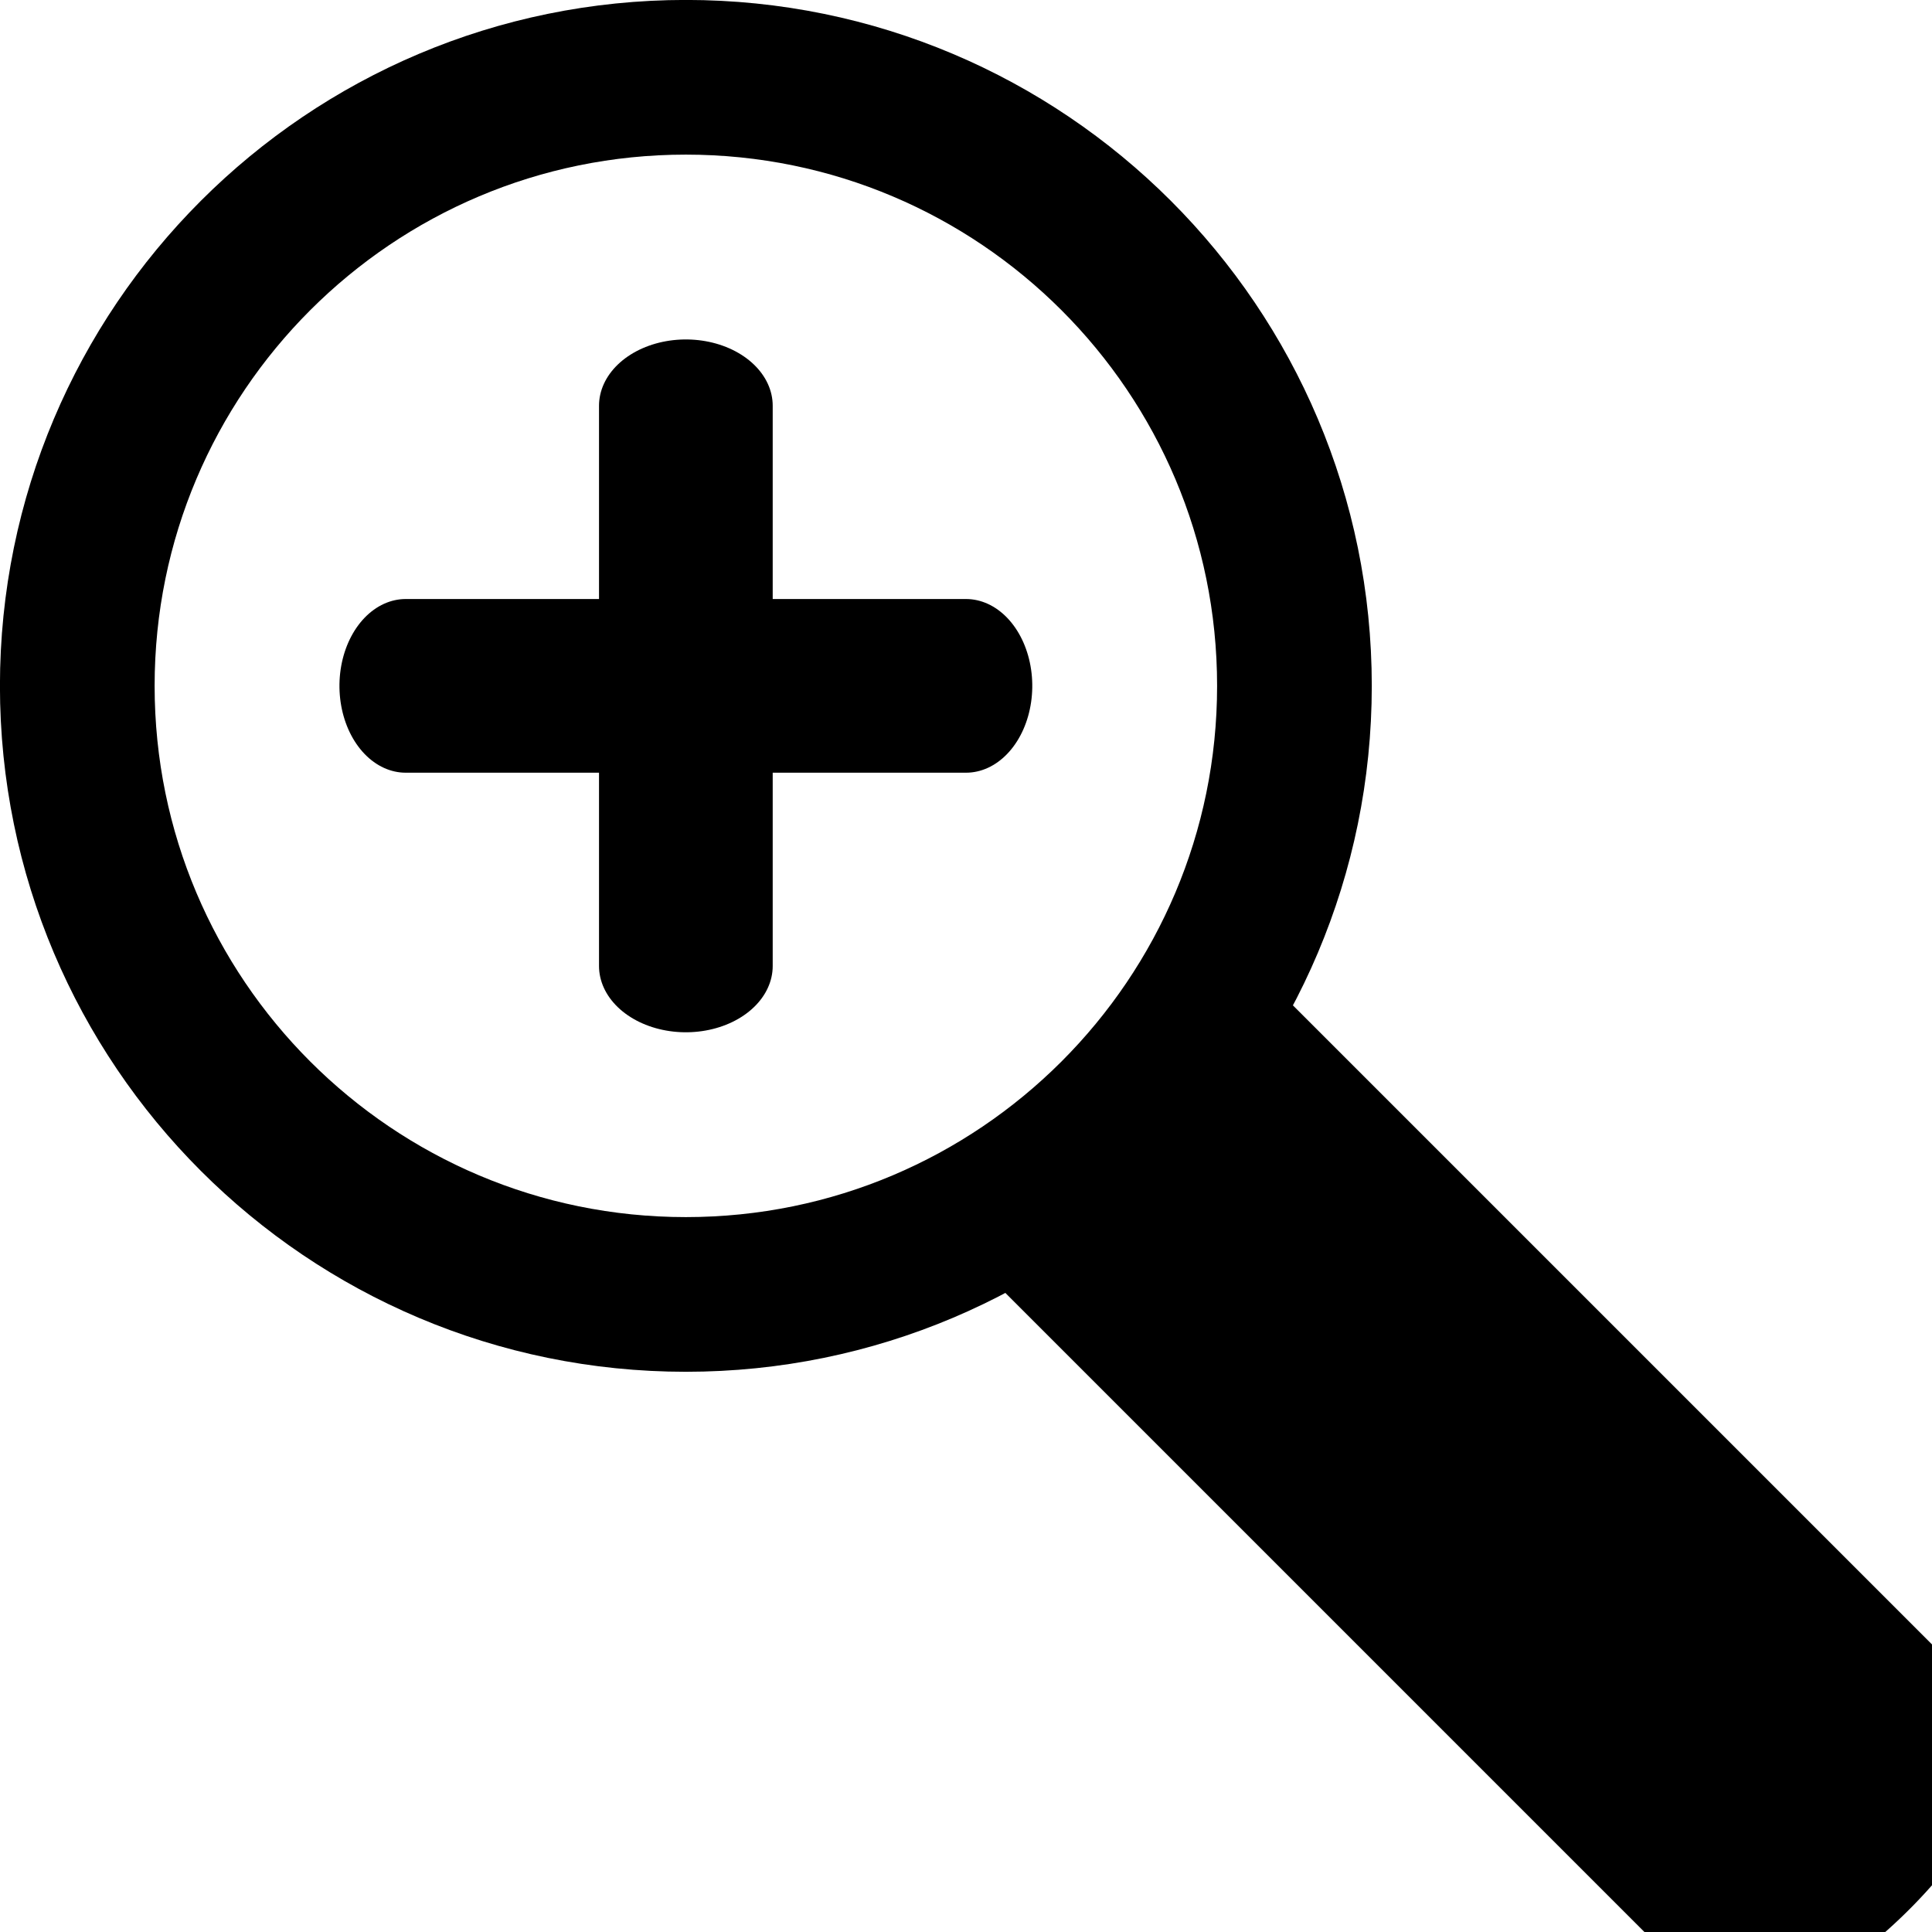
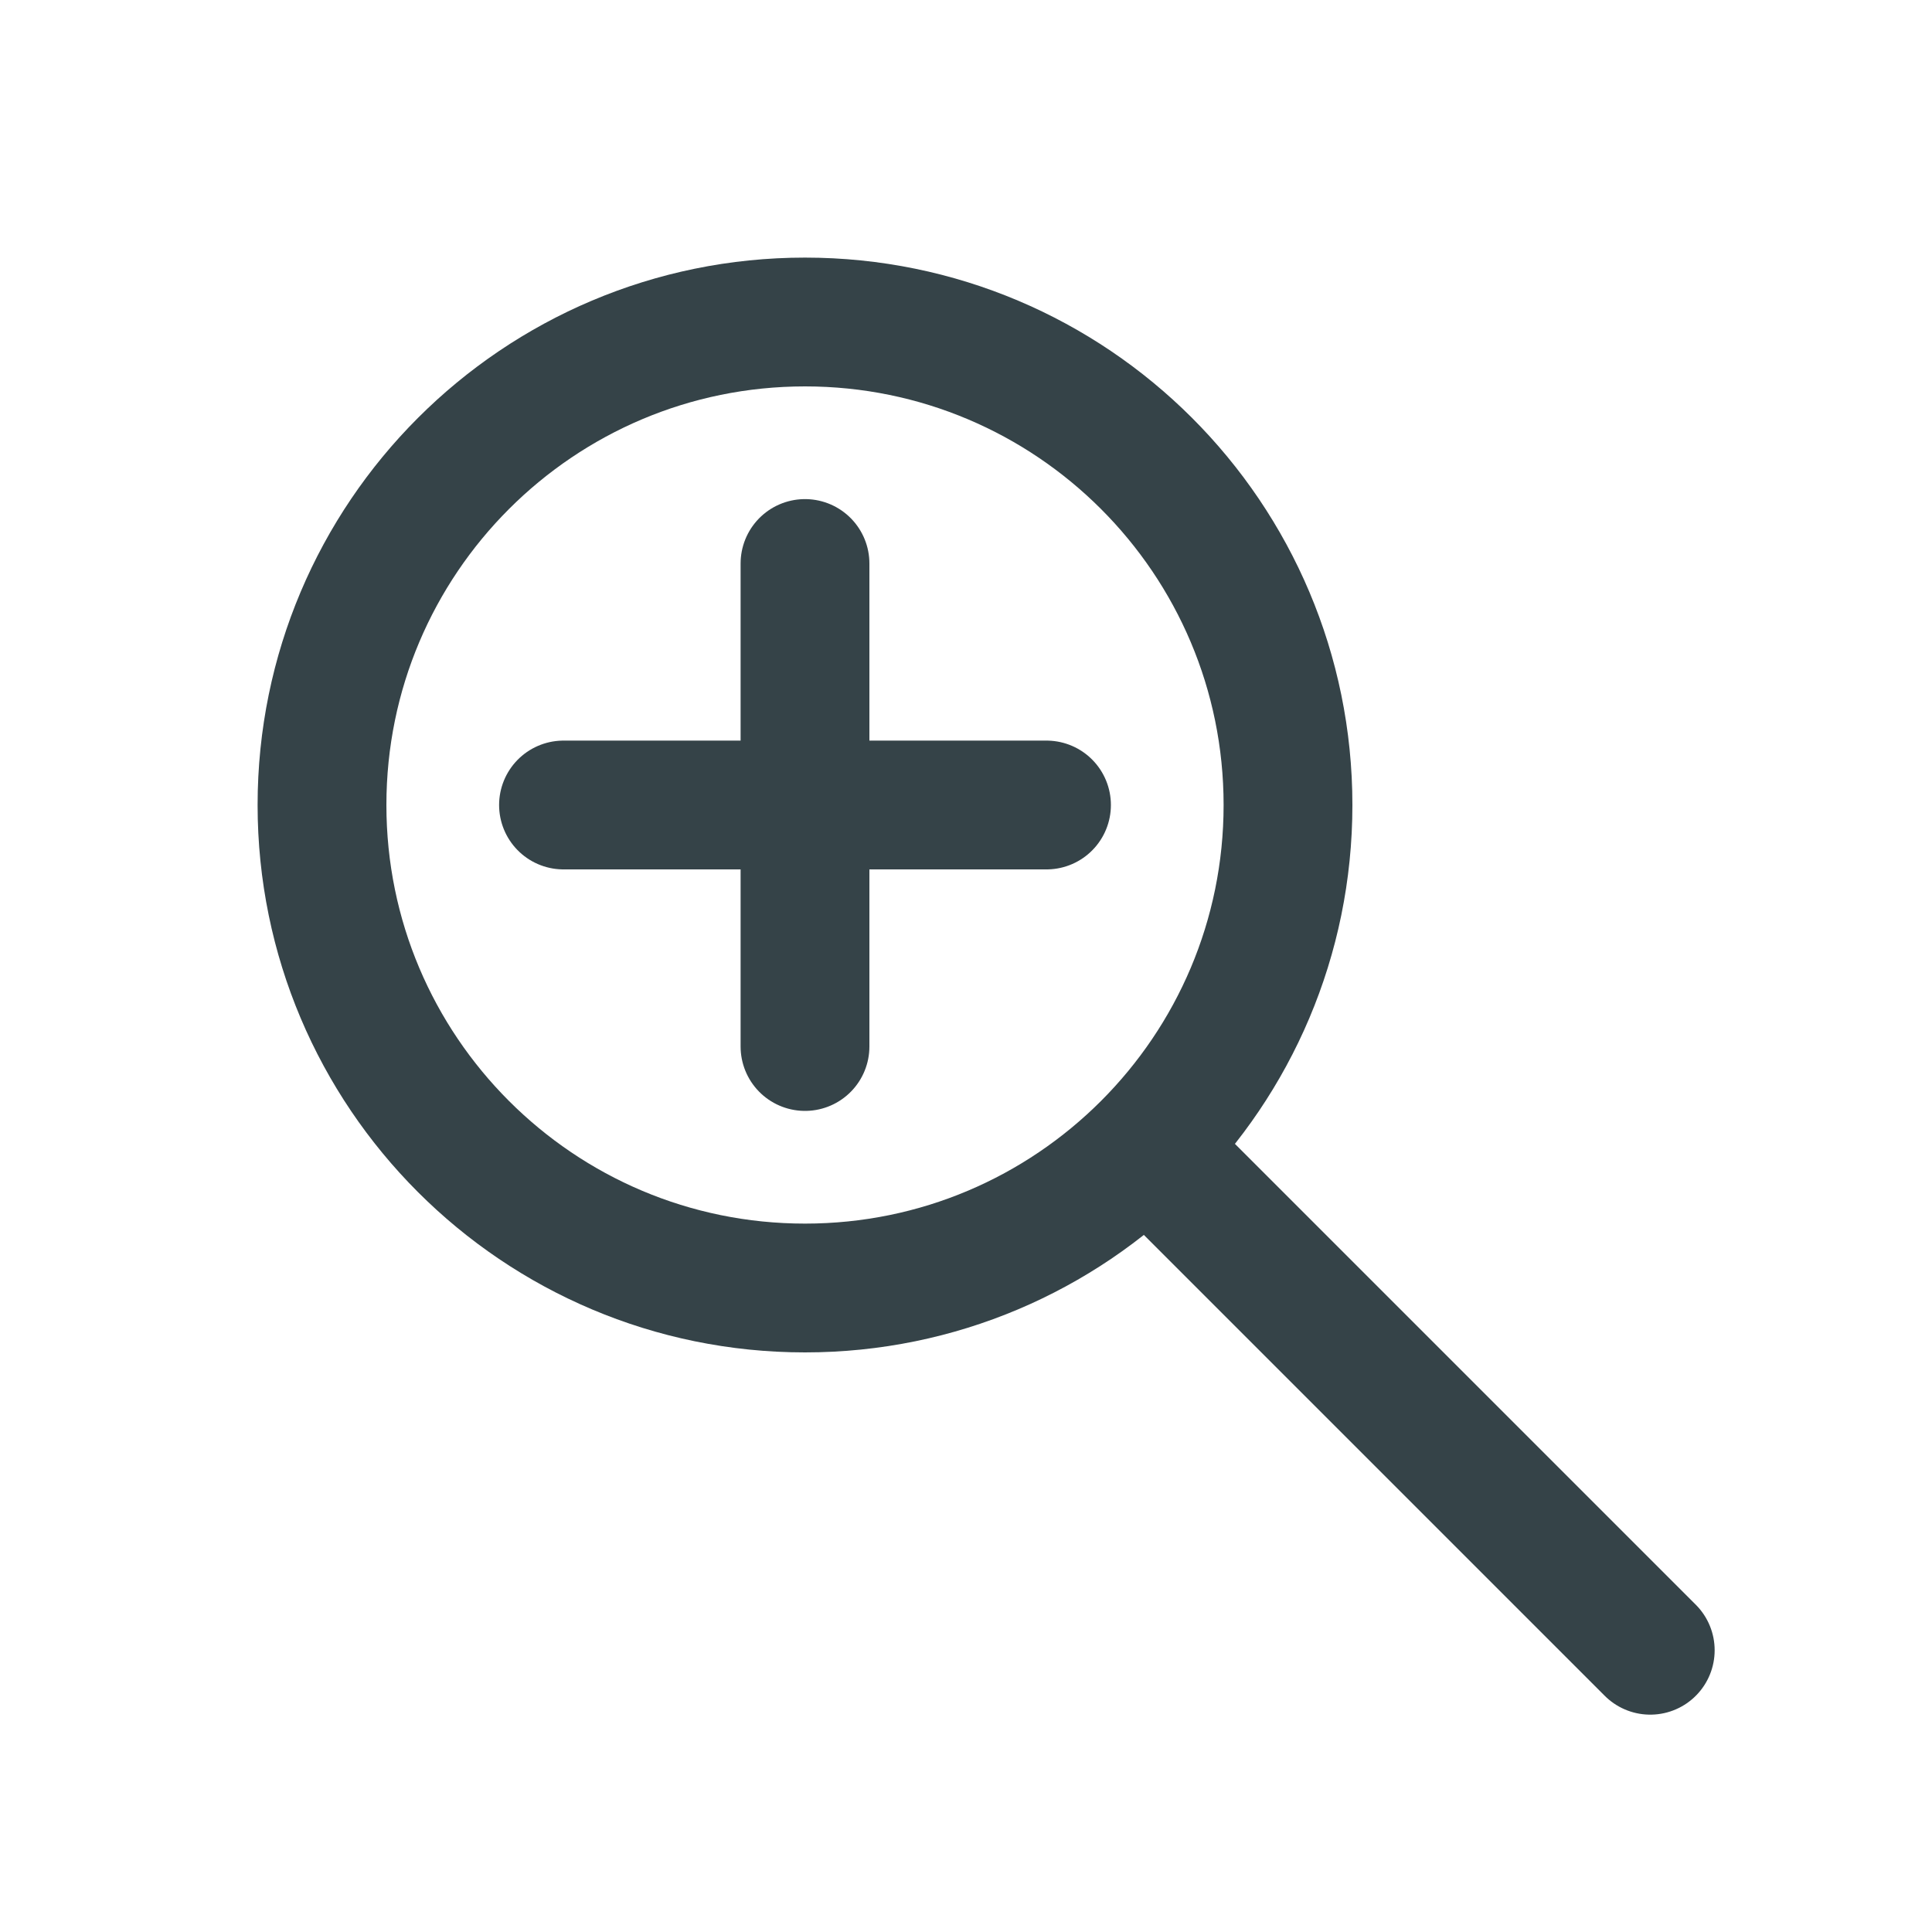
- <svg xmlns="http://www.w3.org/2000/svg" width="100%" height="100%" viewBox="0 0 100 100" version="1.1" xml:space="preserve" style="fill-rule:evenodd;clip-rule:evenodd;stroke-linecap:round;stroke-linejoin:round;stroke-miterlimit:1.5;">
-   <g transform="matrix(2.625,0,0,2.625,-38,-90.5)">
-     <circle cx="28" cy="48" r="12" style="fill:none;stroke:black;stroke-width:3.05px;" />
-   </g>
-   <g transform="matrix(0.69,-0.31,-0.31,0.69,58,58)">
-     <path d="M100,100L0,0" style="fill:none;stroke:black;stroke-width:21.05px;" />
-   </g>
-   <g transform="matrix(1,0,0,0.763158,0,7.26316)">
-     <path d="M35.5,18L35.5,56" style="fill:none;stroke:black;stroke-width:8.99px;" />
-   </g>
-   <g transform="matrix(6.12323e-17,1,-0.763158,4.67299e-17,63.7368,4.4474e-16)">
-     <path d="M35.5,18L35.5,56" style="fill:none;stroke:black;stroke-width:8.99px;" />
-   </g>
+ <svg xmlns="http://www.w3.org/2000/svg" viewBox="0 0 24 24" fill="none" stroke="#354348" stroke-width="1.6" stroke-linecap="round" stroke-linejoin="round">
+   <circle cx="10" cy="10" r="6" />
+   <path d="m14.5 14.5 6 6M7 10h6m-3-3v6" />
</svg>
